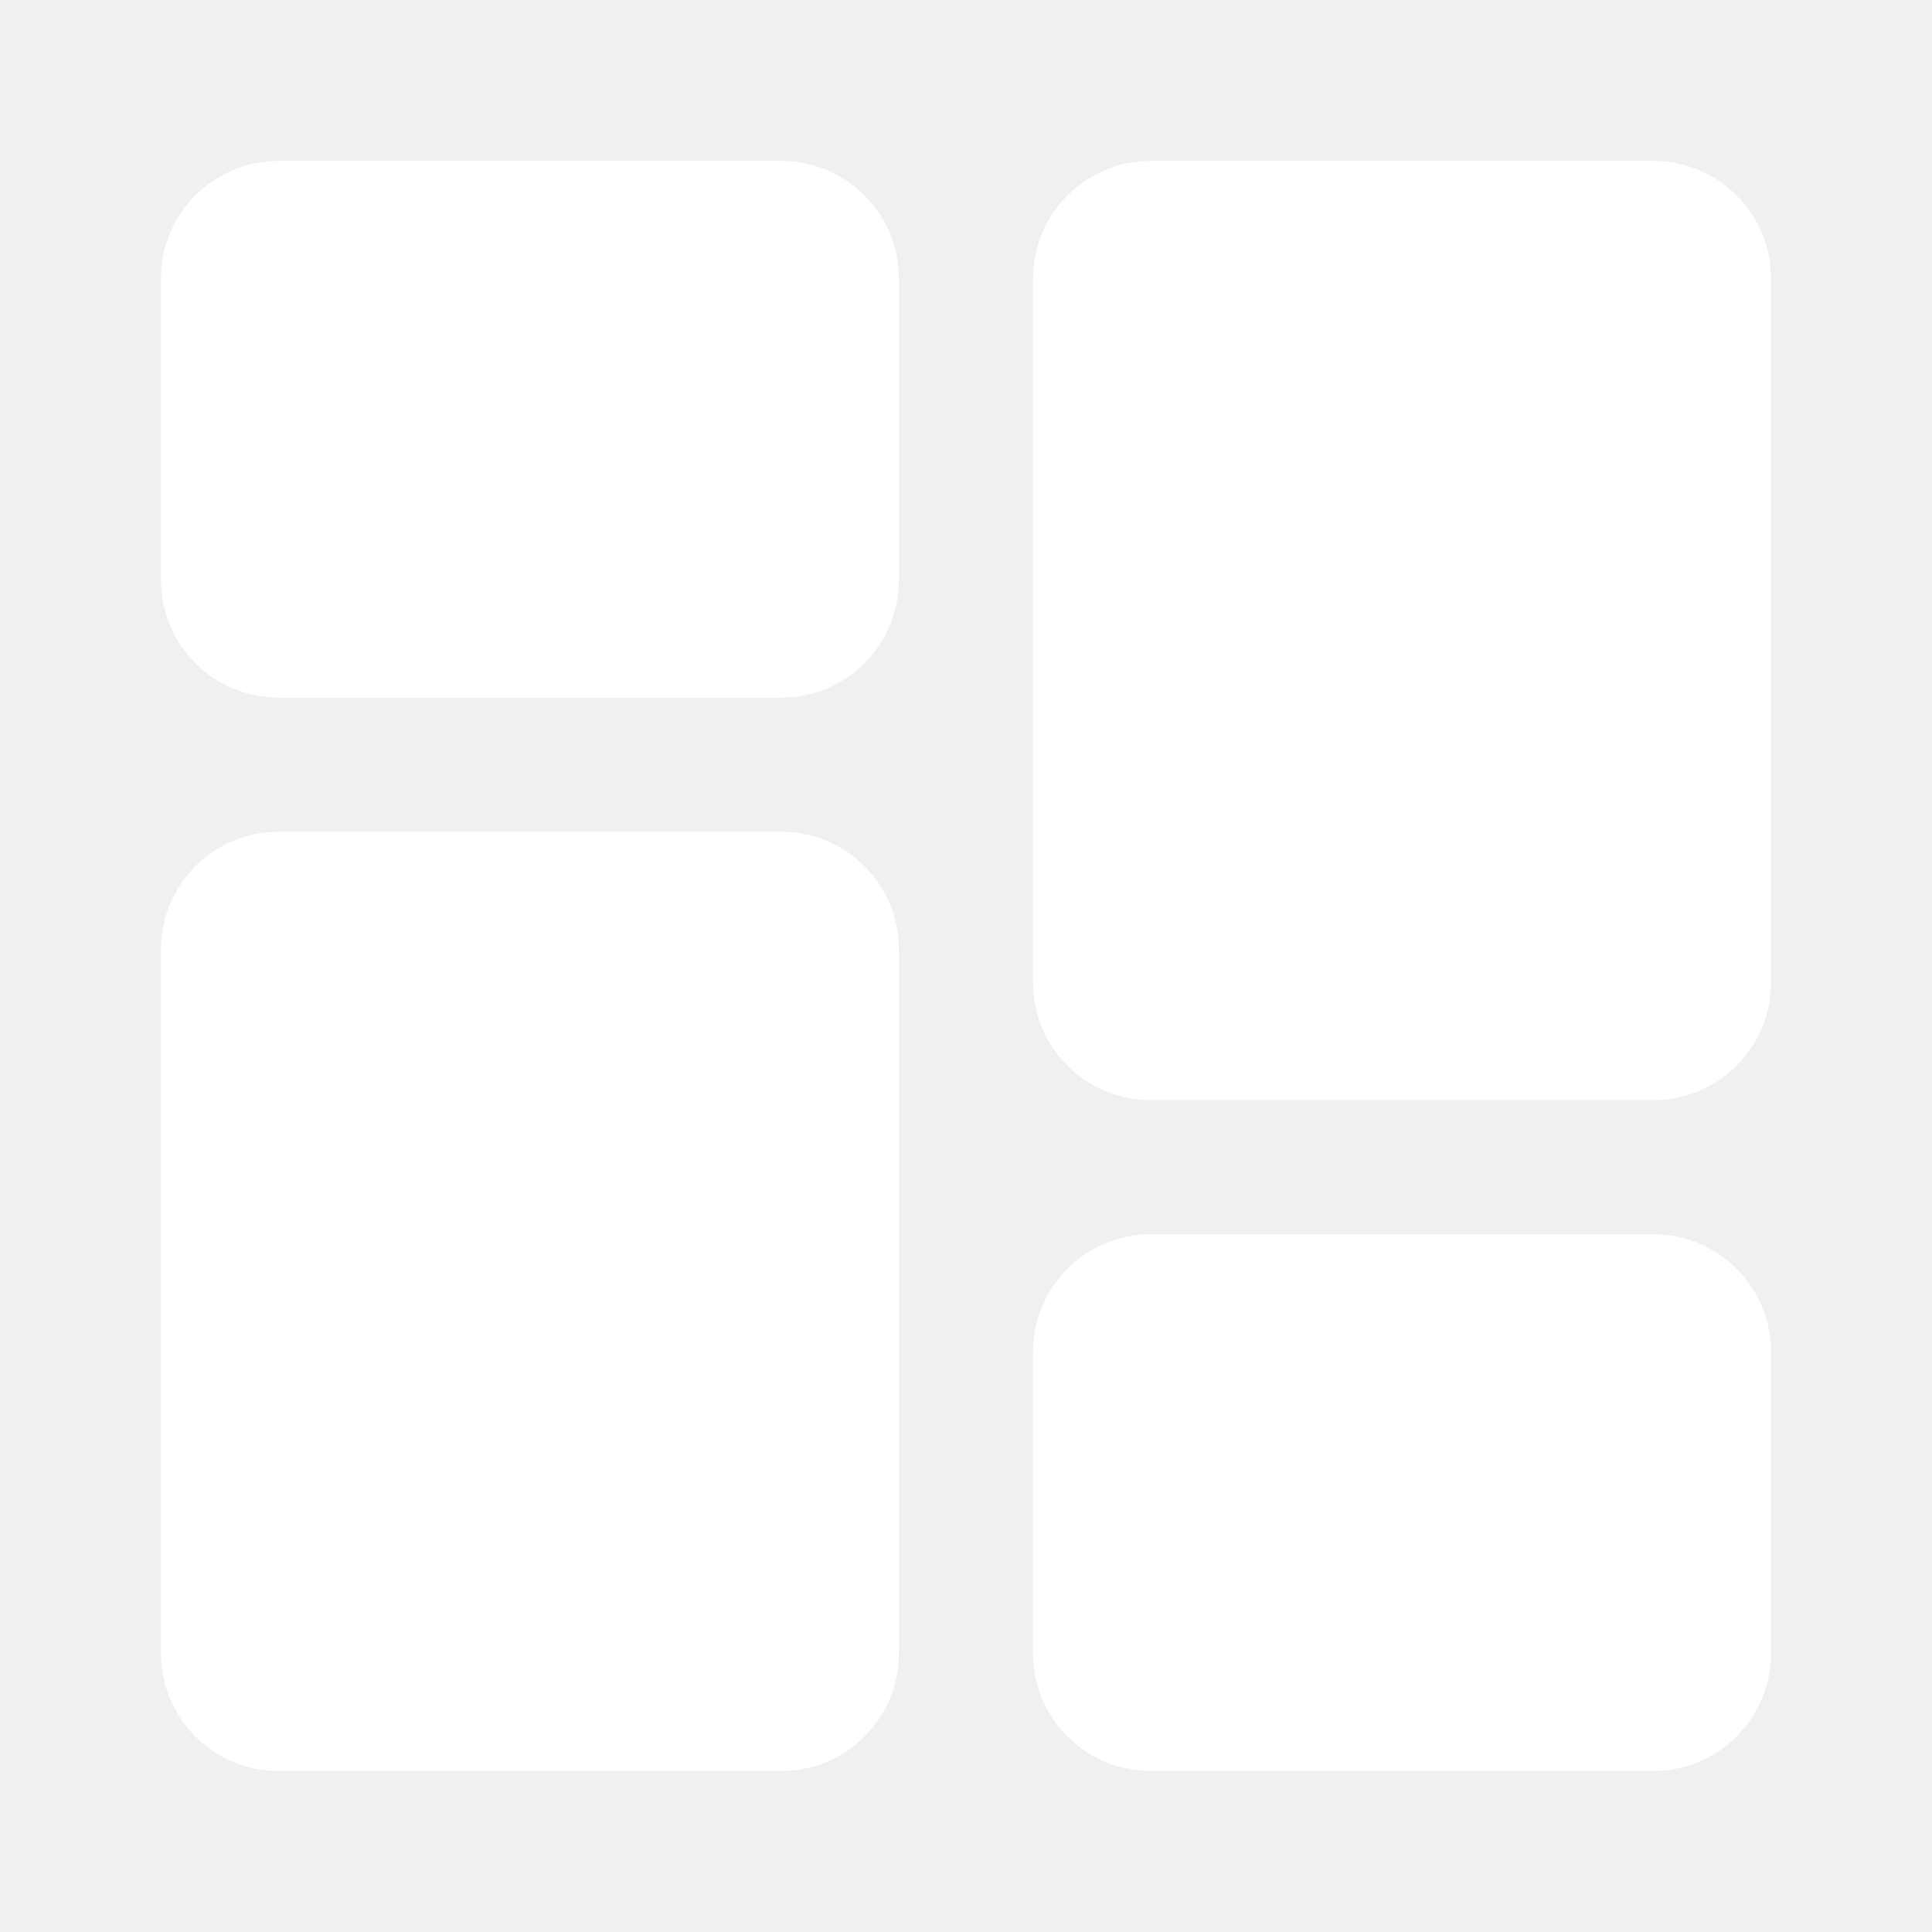
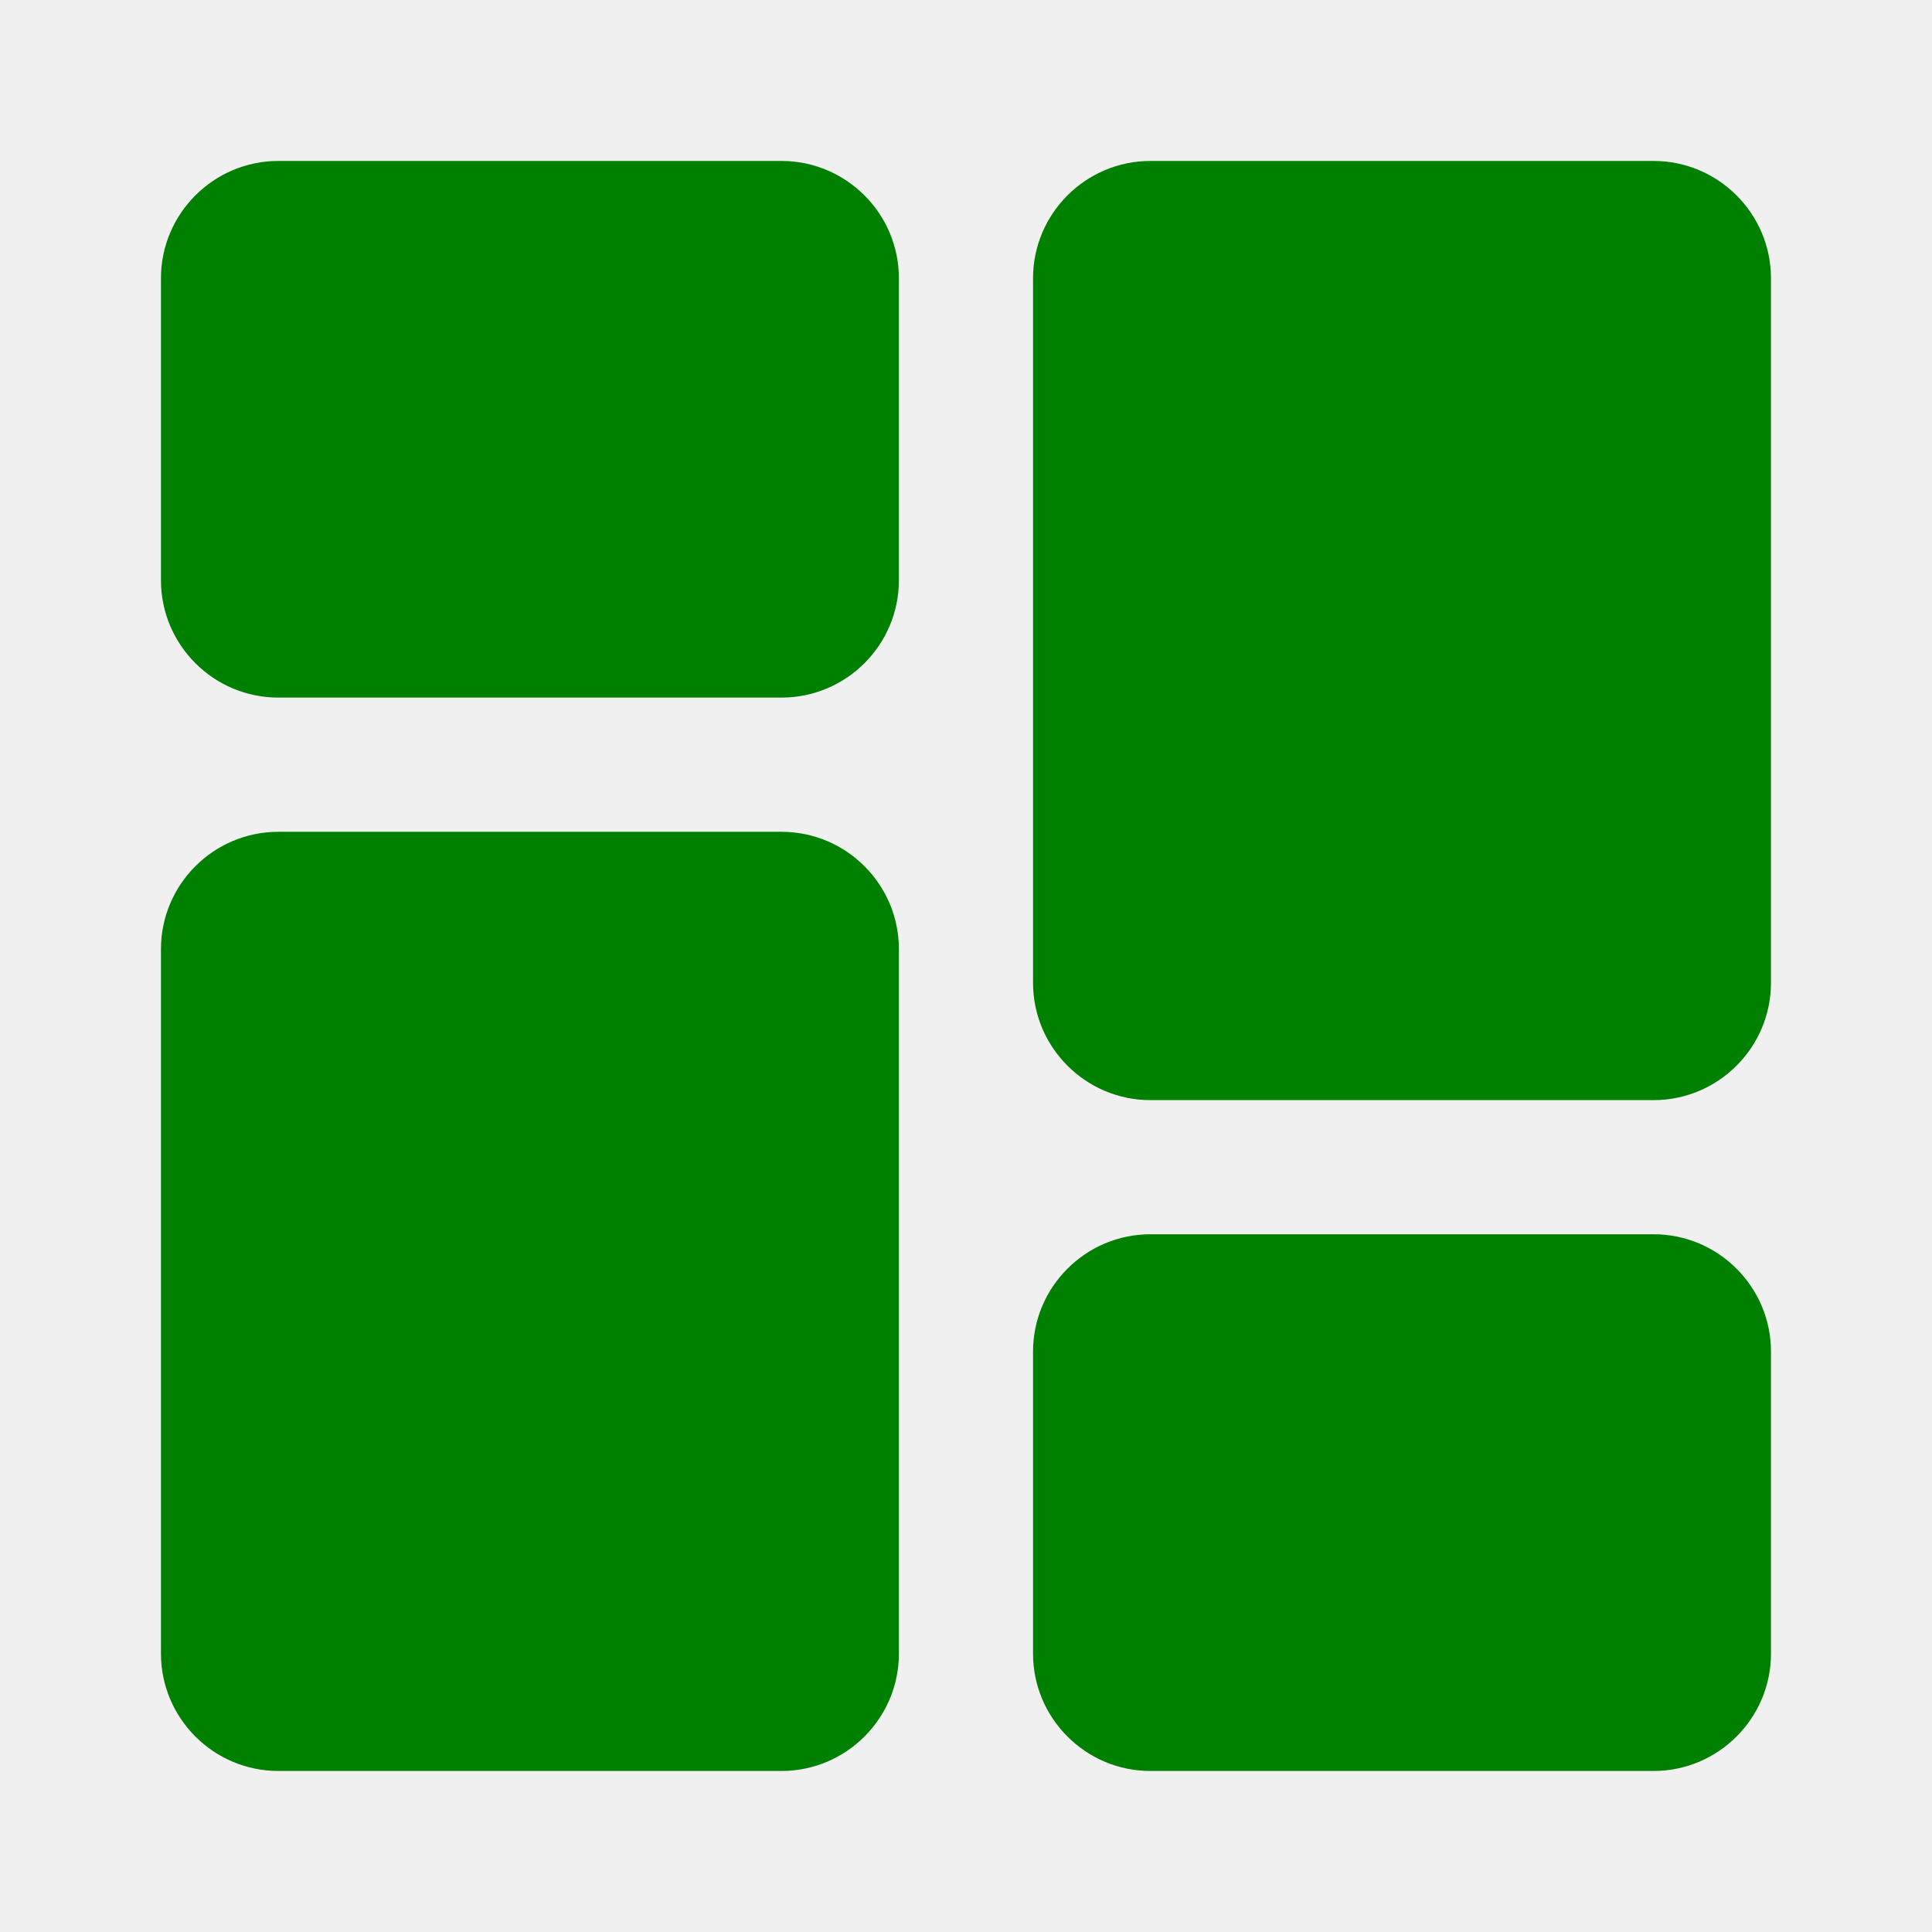
<svg xmlns="http://www.w3.org/2000/svg" width="26" height="26" viewBox="0 0 26 26" fill="none">
-   <path d="M10.517 2.166H3.746C2.875 2.166 2.166 2.875 2.166 3.746V7.808C2.166 8.68 2.875 9.388 3.746 9.388H10.517C11.388 9.388 12.097 8.68 12.097 7.808V3.746C12.097 2.875 11.388 2.166 10.517 2.166ZM10.517 11.194H3.746C2.875 11.194 2.166 11.902 2.166 12.774V22.253C2.166 23.124 2.875 23.833 3.746 23.833H10.517C11.388 23.833 12.097 23.124 12.097 22.253V12.774C12.097 11.902 11.388 11.194 10.517 11.194ZM22.253 16.61H15.482C14.611 16.61 13.902 17.319 13.902 18.19V22.253C13.902 23.124 14.611 23.833 15.482 23.833H22.253C23.124 23.833 23.833 23.124 23.833 22.253V18.19C23.833 17.319 23.124 16.61 22.253 16.61ZM22.253 2.166H15.482C14.611 2.166 13.902 2.875 13.902 3.746V13.225C13.902 14.096 14.611 14.805 15.482 14.805H22.253C23.124 14.805 23.833 14.096 23.833 13.225V3.746C23.833 2.875 23.124 2.166 22.253 2.166Z" fill="white" />
+   <path d="M10.517 2.166H3.746C2.875 2.166 2.166 2.875 2.166 3.746V7.808C2.166 8.68 2.875 9.388 3.746 9.388H10.517C11.388 9.388 12.097 8.68 12.097 7.808V3.746C12.097 2.875 11.388 2.166 10.517 2.166ZM10.517 11.194H3.746C2.875 11.194 2.166 11.902 2.166 12.774V22.253C2.166 23.124 2.875 23.833 3.746 23.833H10.517C11.388 23.833 12.097 23.124 12.097 22.253V12.774C12.097 11.902 11.388 11.194 10.517 11.194ZM22.253 16.61H15.482C14.611 16.61 13.902 17.319 13.902 18.19V22.253C13.902 23.124 14.611 23.833 15.482 23.833H22.253C23.124 23.833 23.833 23.124 23.833 22.253V18.19C23.833 17.319 23.124 16.61 22.253 16.61ZM22.253 2.166H15.482C14.611 2.166 13.902 2.875 13.902 3.746V13.225C13.902 14.096 14.611 14.805 15.482 14.805H22.253C23.124 14.805 23.833 14.096 23.833 13.225V3.746C23.833 2.875 23.124 2.166 22.253 2.166Z" fill="green" />
</svg>
